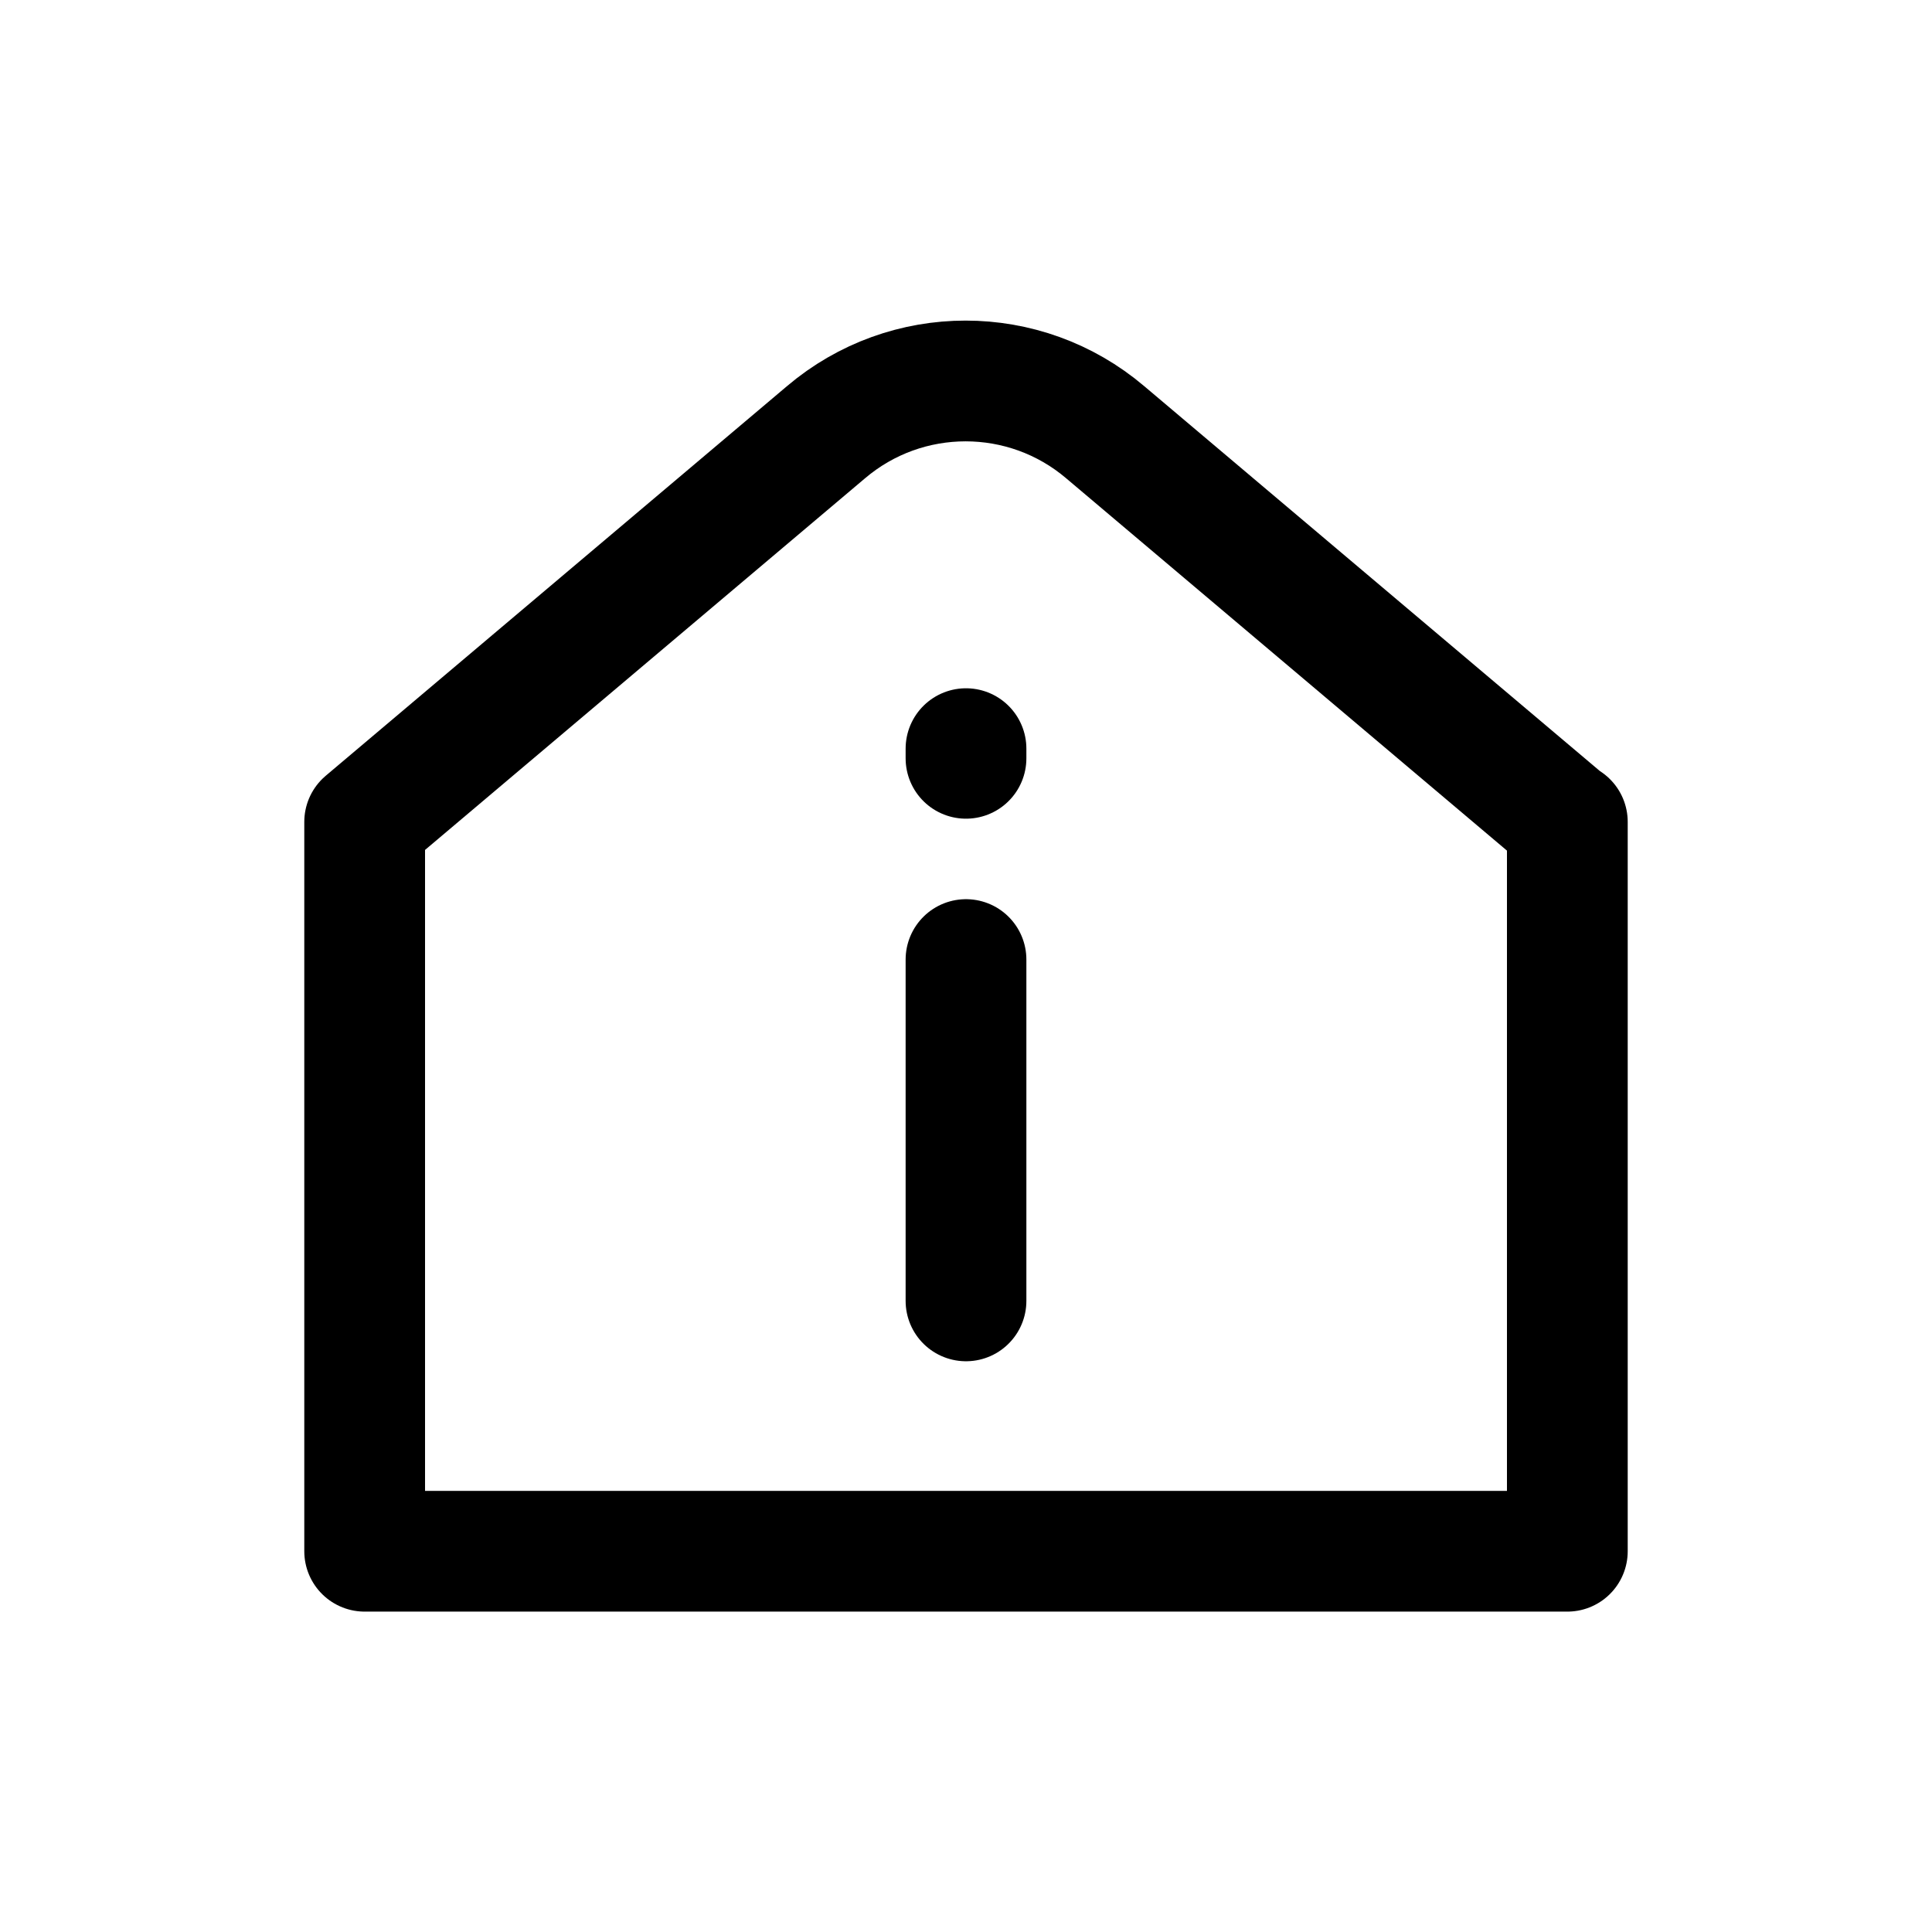
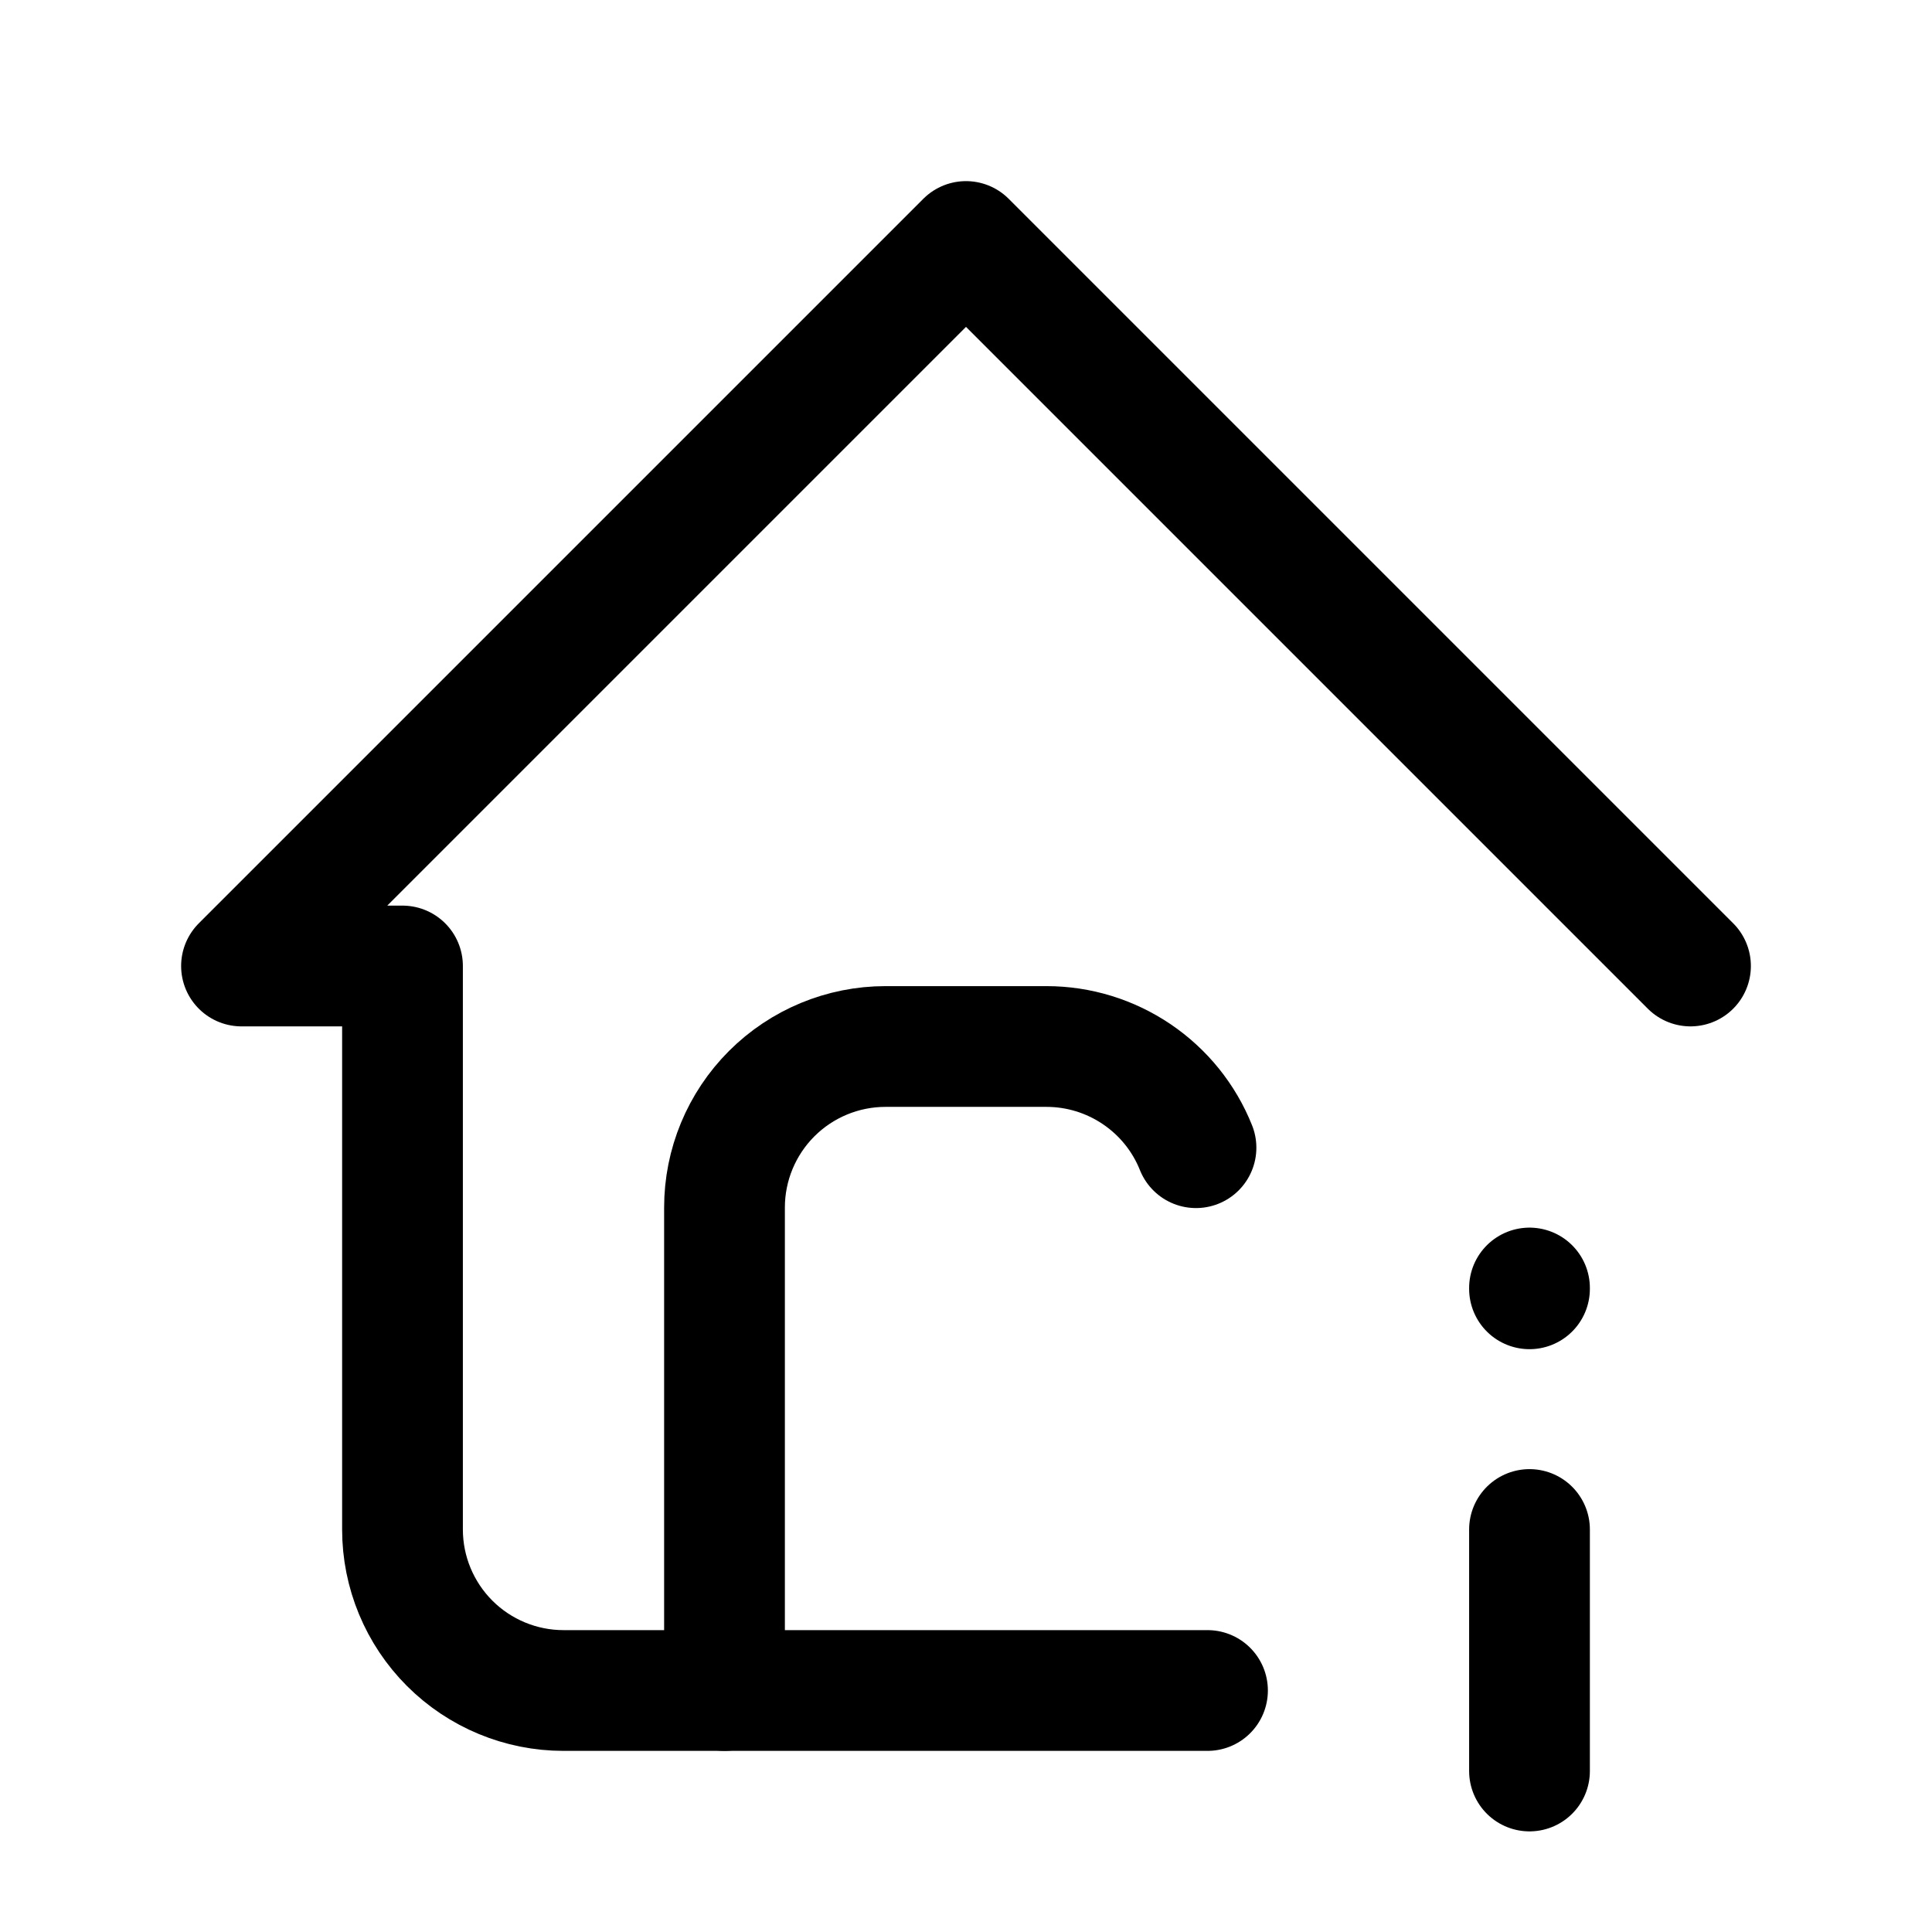
<svg xmlns="http://www.w3.org/2000/svg" width="1.5em" height="1.5em" fill="none" viewBox="0 0 24 24">
-   <path stroke="currentColor" stroke-linecap="round" stroke-linejoin="round" stroke-width="1.5" d="M19.47 10.21V19.27H4.53V10.21L10.26 5.37C11.26 4.52 12.73 4.52 13.73 5.37L19.46 10.21H19.47Z" />
-   <path stroke="currentColor" stroke-linecap="round" stroke-linejoin="round" stroke-width="1.5" d="M12 11.92V16.16" />
-   <path stroke="currentColor" stroke-linecap="round" stroke-linejoin="round" stroke-width="1.5" d="M12 9.3V9.42" />
+   <path stroke="currentColor" stroke-linecap="round" stroke-linejoin="round" stroke-width="1.5" d="M21 12L12 3L3 12H5V19C5 19.53 5.211 20.039 5.586 20.414C5.961 20.789 6.47 21 7 21H15" />
+   <path stroke="currentColor" stroke-linecap="round" stroke-linejoin="round" stroke-width="1.5" d="M9 21V15C9 14.47 9.211 13.961 9.586 13.586C9.961 13.211 10.47 13 11 13H13C13.4 13 13.79 13.12 14.121 13.344C14.452 13.568 14.709 13.886 14.857 14.257" />
+   <path stroke="currentColor" stroke-linecap="round" stroke-linejoin="round" stroke-width="1.5" d="M19 22L19 19" />
+   <path stroke="currentColor" stroke-linecap="round" stroke-linejoin="round" stroke-width="1.5" d="M19 16.01L19 16" />
</svg>
